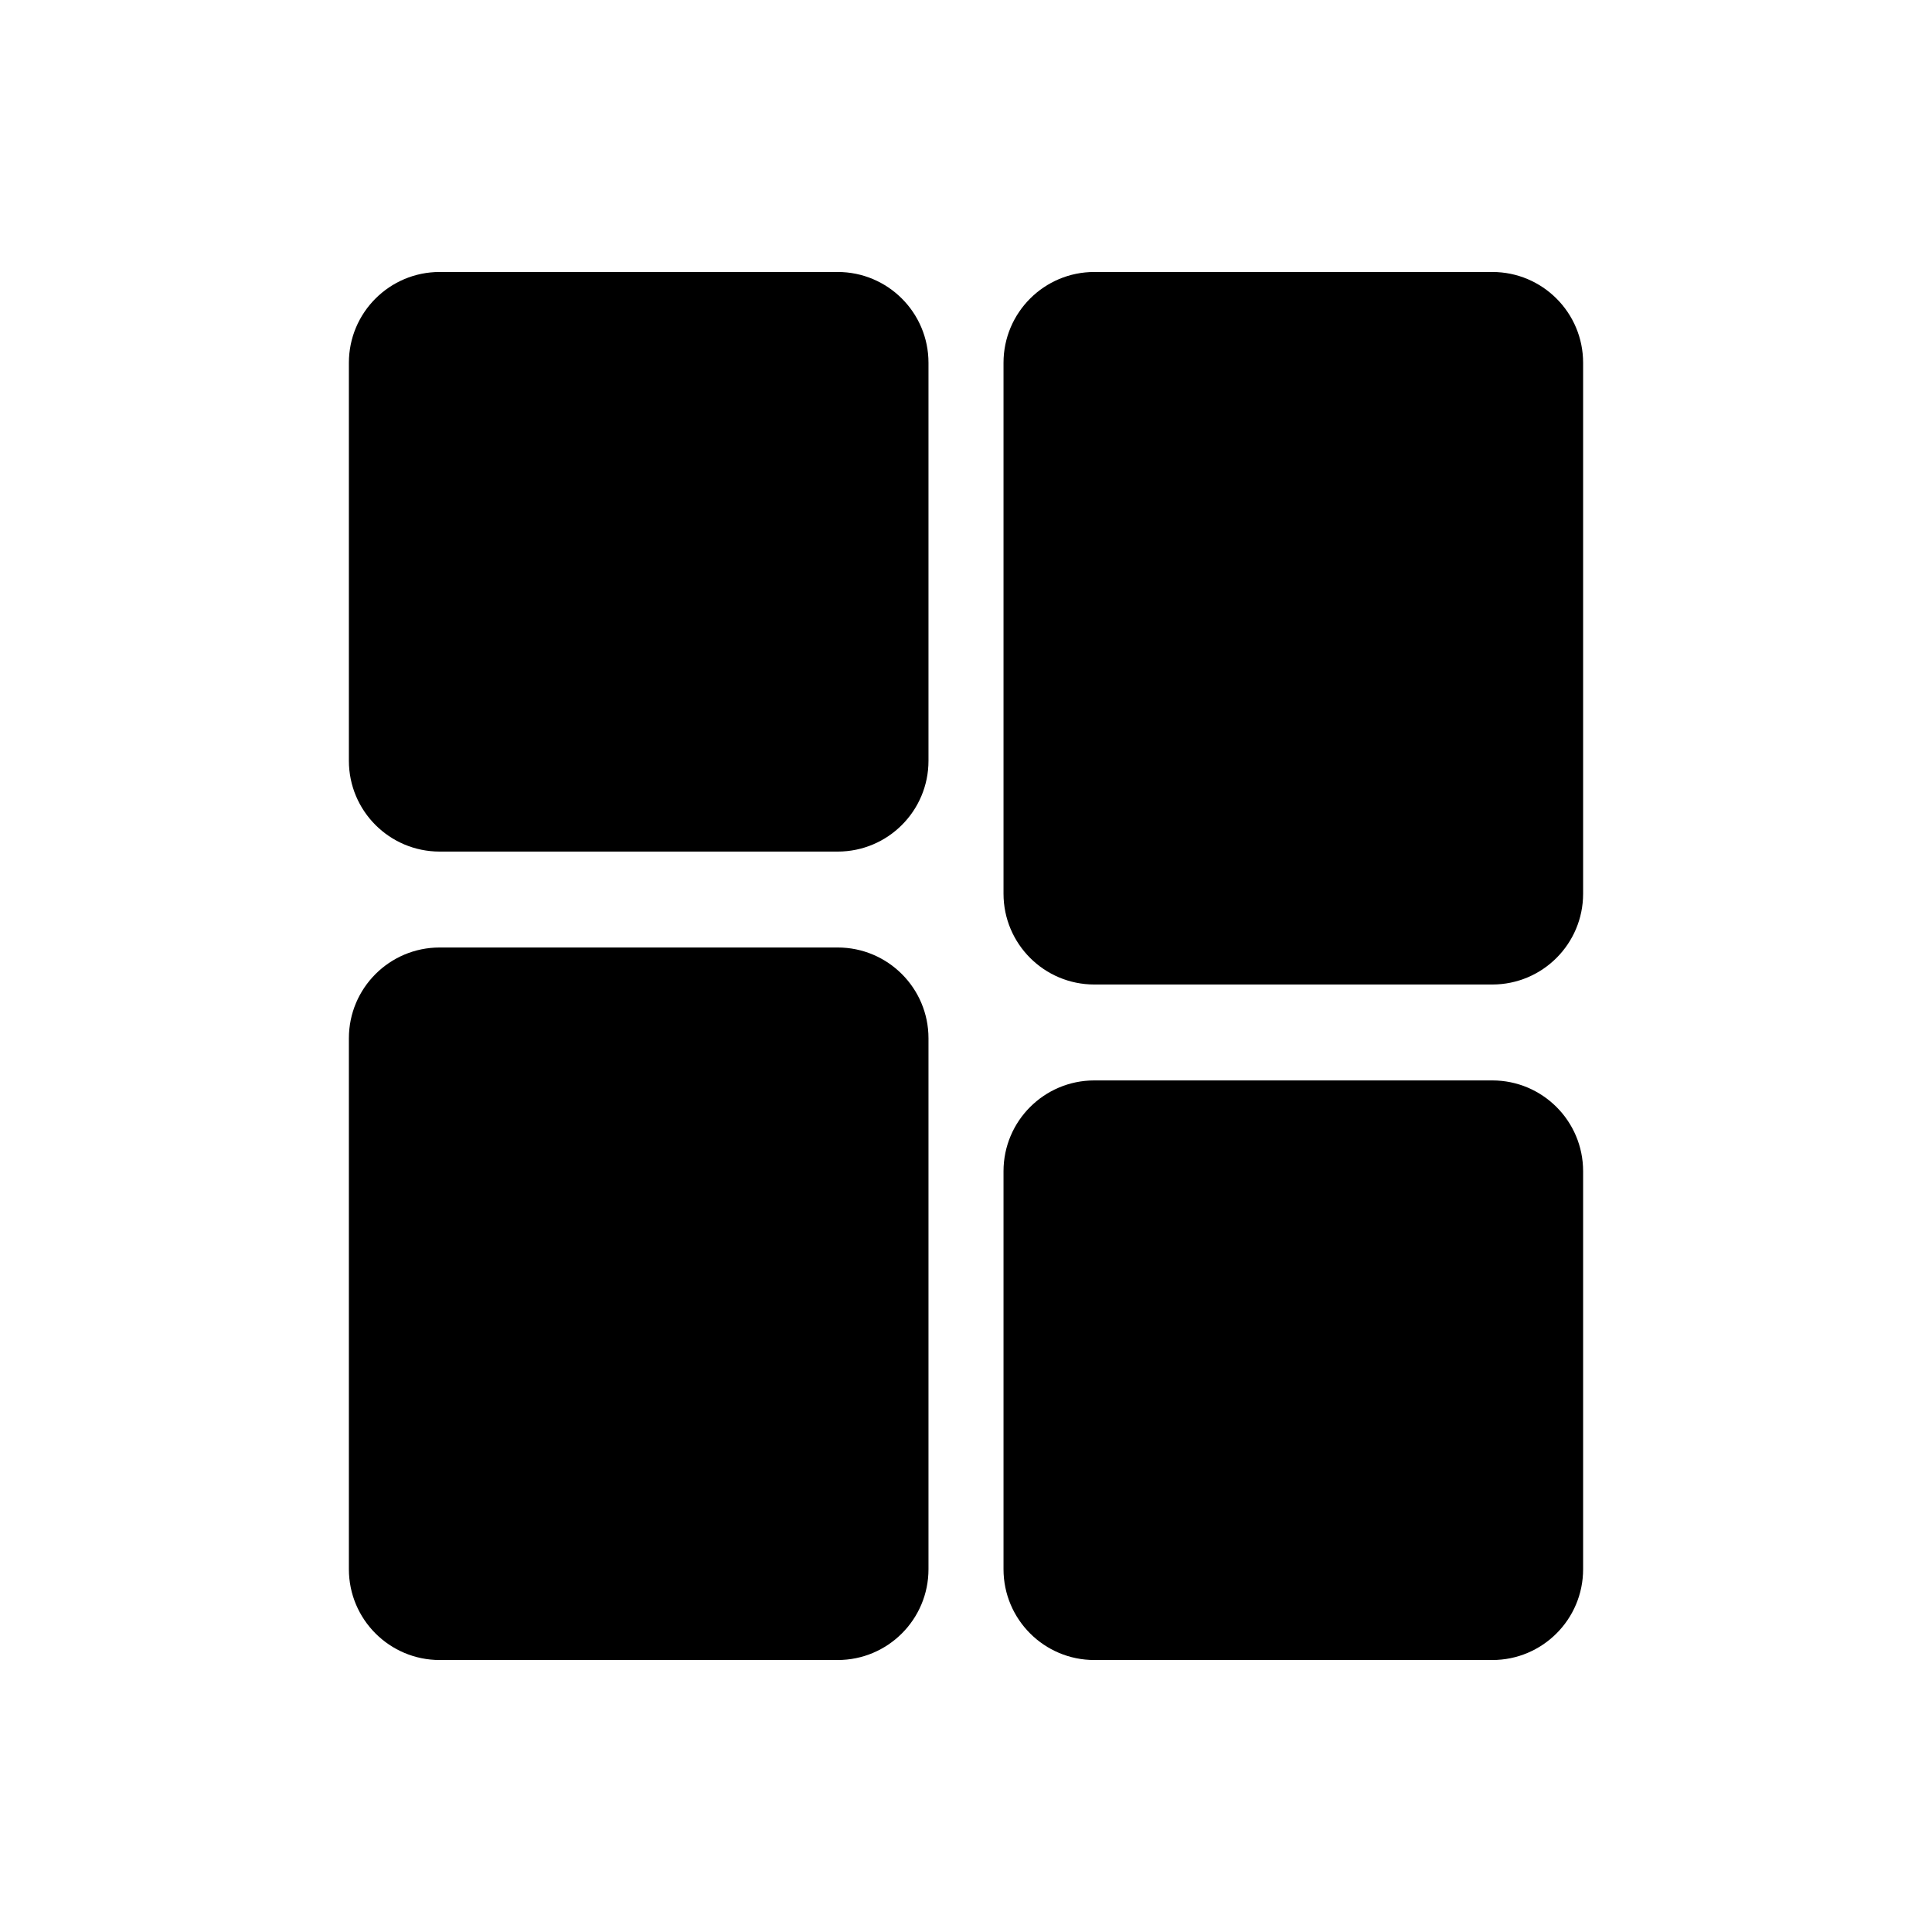
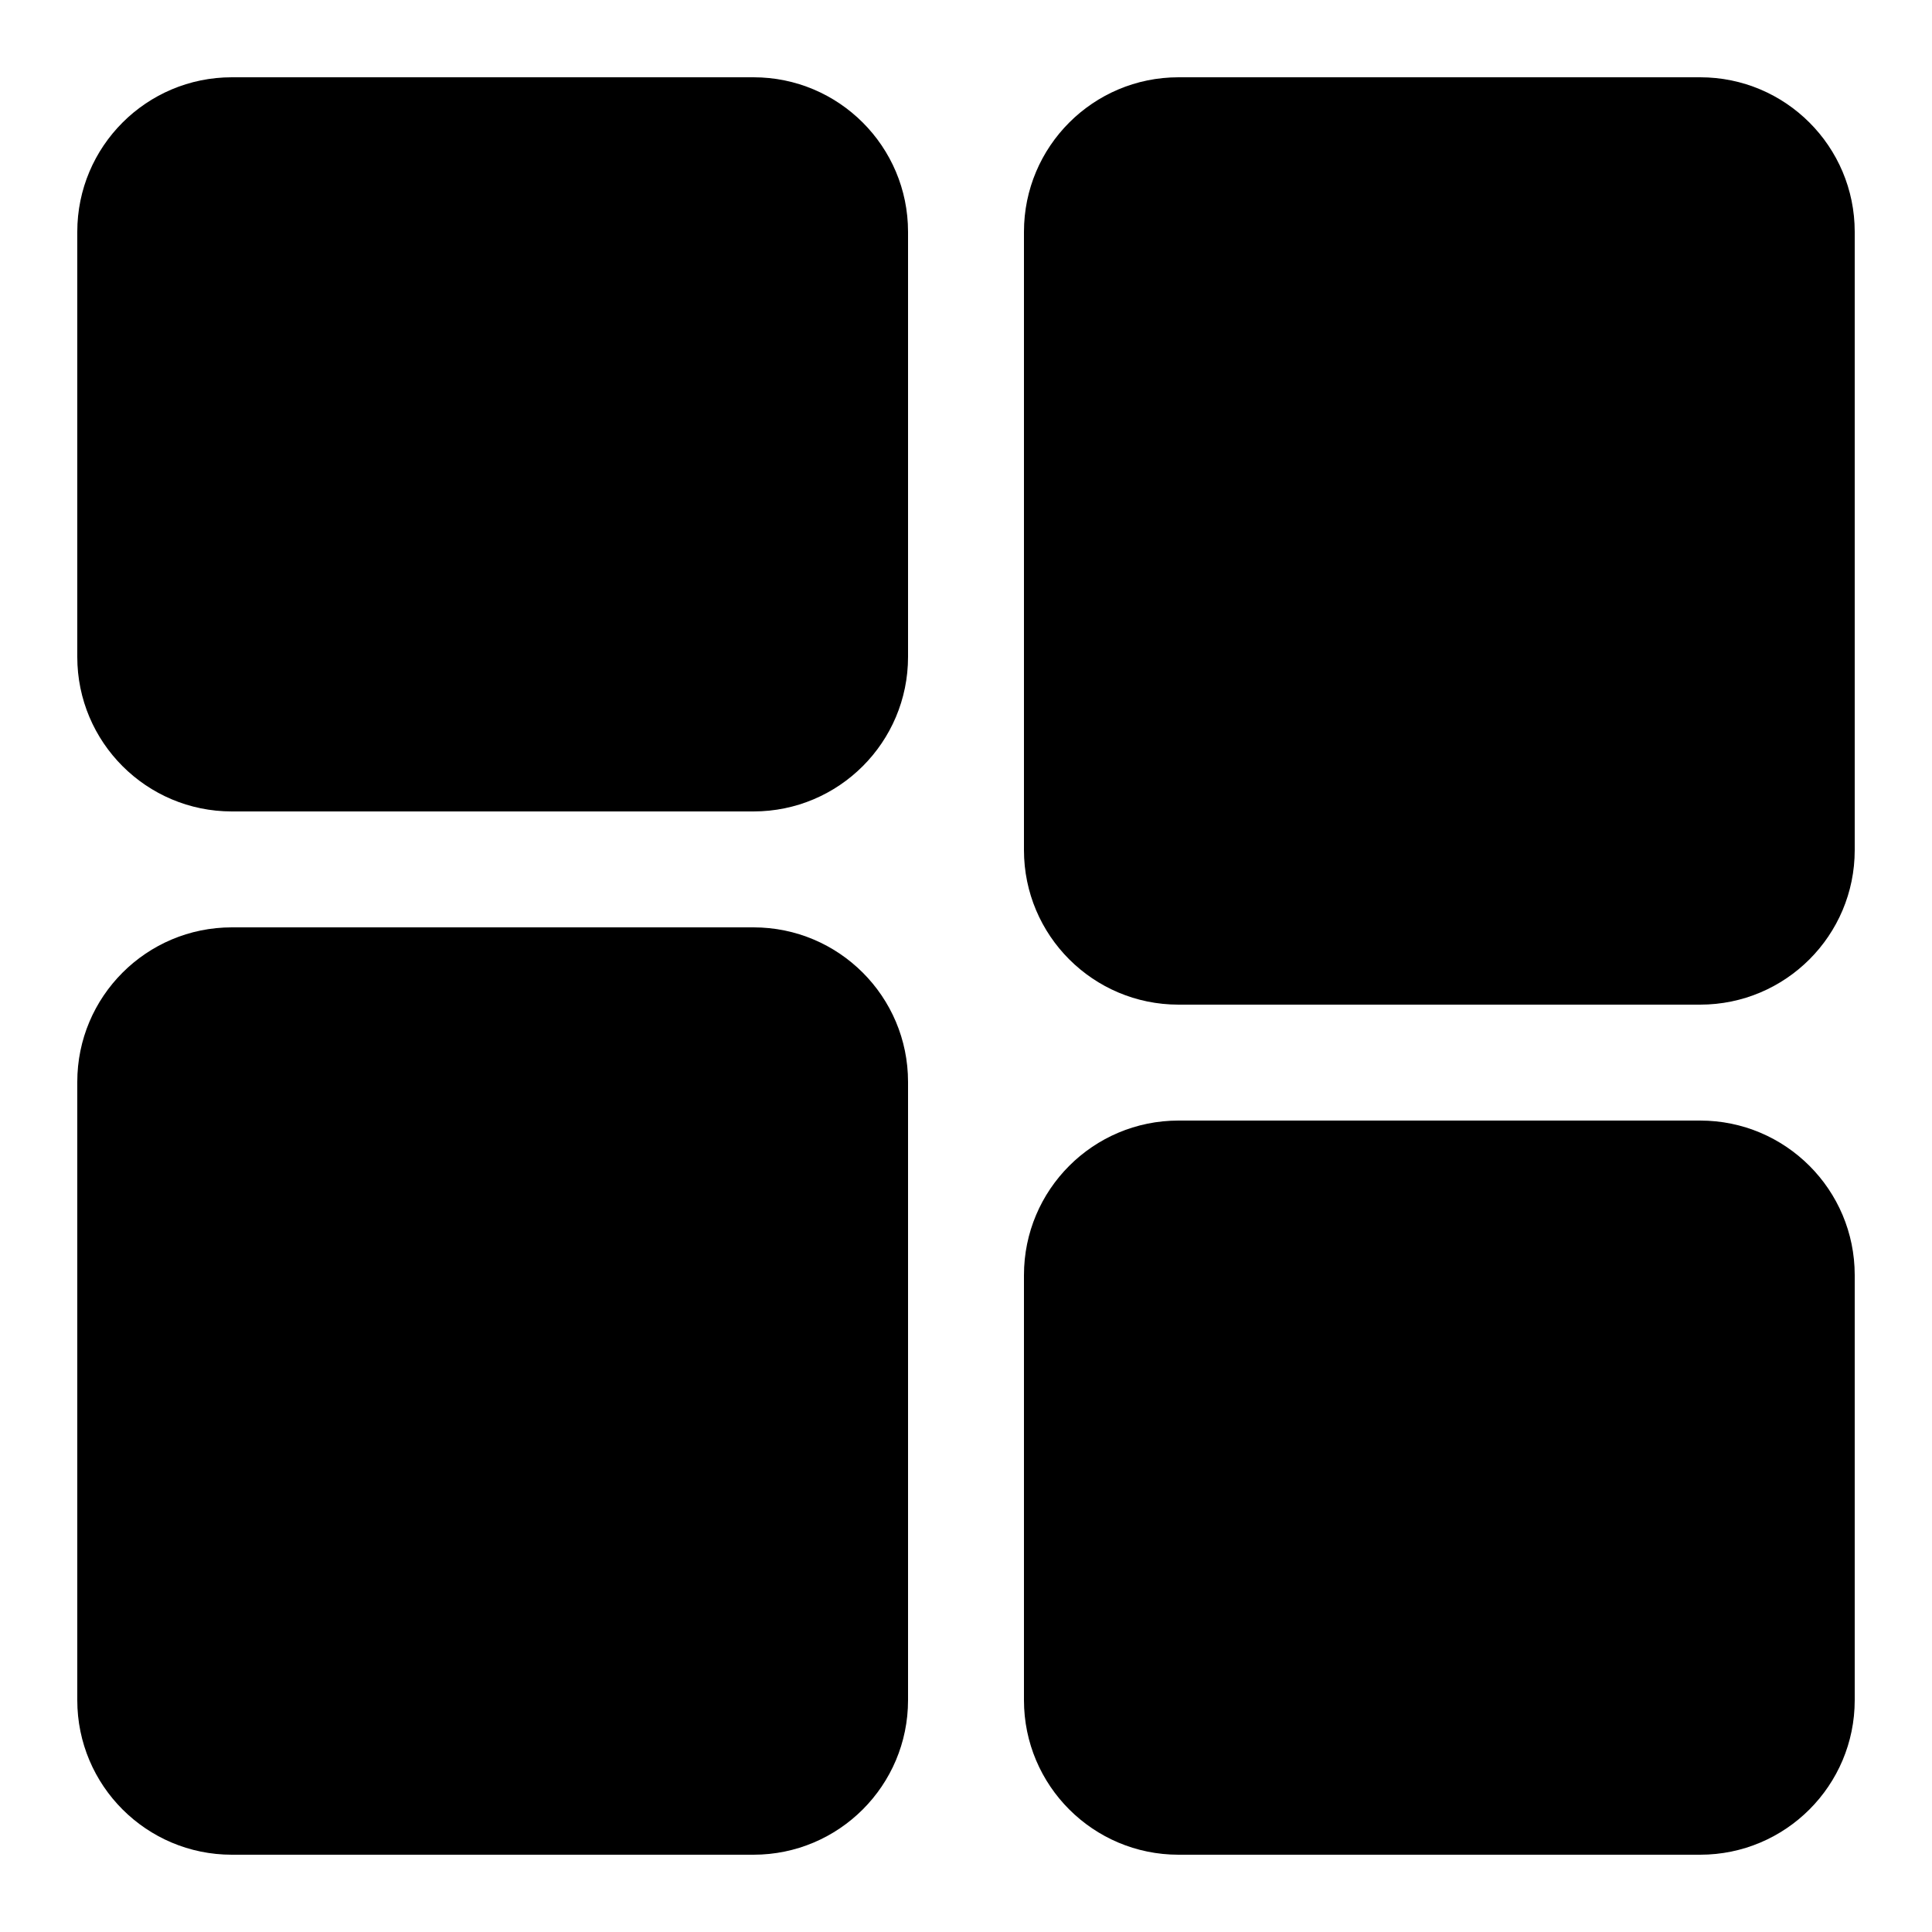
- <svg xmlns="http://www.w3.org/2000/svg" width="2000" zoomAndPan="magnify" viewBox="0 0 1500 1500" height="2000" preserveAspectRatio="xMidYMid meet" version="1.0">
-   <defs>
-     <clipPath id="76ff57fc10">
-       <path d="M 270.875 211.164 L 720.875 211.164 L 720.875 661.164 L 270.875 661.164 Z M 270.875 211.164 " clip-rule="nonzero" />
-     </clipPath>
-     <clipPath id="df28ca2403">
-       <path d="M 341.375 211.164 L 650.375 211.164 C 689.309 211.164 720.875 242.73 720.875 281.664 L 720.875 590.664 C 720.875 629.602 689.309 661.164 650.375 661.164 L 341.375 661.164 C 302.438 661.164 270.875 629.602 270.875 590.664 L 270.875 281.664 C 270.875 242.73 302.438 211.164 341.375 211.164 Z M 341.375 211.164 " clip-rule="nonzero" />
-     </clipPath>
-     <clipPath id="b8a76287ec">
-       <path d="M 0.875 0.164 L 450.875 0.164 L 450.875 450.164 L 0.875 450.164 Z M 0.875 0.164 " clip-rule="nonzero" />
-     </clipPath>
-     <clipPath id="add39b9242">
-       <path d="M 71.375 0.164 L 380.375 0.164 C 419.309 0.164 450.875 31.73 450.875 70.664 L 450.875 379.664 C 450.875 418.602 419.309 450.164 380.375 450.164 L 71.375 450.164 C 32.438 450.164 0.875 418.602 0.875 379.664 L 0.875 70.664 C 0.875 31.73 32.438 0.164 71.375 0.164 Z M 71.375 0.164 " clip-rule="nonzero" />
-     </clipPath>
-     <clipPath id="b618a714c3">
-       <rect x="0" width="451" y="0" height="451" />
-     </clipPath>
-     <clipPath id="256b2608c9">
-       <path d="M 270.875 735.633 L 720.875 735.633 L 720.875 1289 L 270.875 1289 Z M 270.875 735.633 " clip-rule="nonzero" />
-     </clipPath>
-     <clipPath id="16570b9797">
-       <path d="M 341.375 735.633 L 650.375 735.633 C 689.309 735.633 720.875 767.195 720.875 806.133 L 720.875 1218.336 C 720.875 1257.27 689.309 1288.836 650.375 1288.836 L 341.375 1288.836 C 302.438 1288.836 270.875 1257.27 270.875 1218.336 L 270.875 806.133 C 270.875 767.195 302.438 735.633 341.375 735.633 Z M 341.375 735.633 " clip-rule="nonzero" />
-     </clipPath>
-     <clipPath id="d8e23bd0f7">
-       <path d="M 0.875 0.633 L 450.875 0.633 L 450.875 554 L 0.875 554 Z M 0.875 0.633 " clip-rule="nonzero" />
-     </clipPath>
-     <clipPath id="ee0bd76ebb">
-       <path d="M 71.375 0.633 L 380.375 0.633 C 419.309 0.633 450.875 32.195 450.875 71.133 L 450.875 483.336 C 450.875 522.27 419.309 553.836 380.375 553.836 L 71.375 553.836 C 32.438 553.836 0.875 522.27 0.875 483.336 L 0.875 71.133 C 0.875 32.195 32.438 0.633 71.375 0.633 Z M 71.375 0.633 " clip-rule="nonzero" />
-     </clipPath>
-     <clipPath id="040a78df15">
-       <rect x="0" width="451" y="0" height="554" />
-     </clipPath>
-     <clipPath id="204e10df9e">
-       <path d="M 779.125 211.164 L 1229.125 211.164 L 1229.125 764.875 L 779.125 764.875 Z M 779.125 211.164 " clip-rule="nonzero" />
-     </clipPath>
-     <clipPath id="728e8a8a3c">
-       <path d="M 849.625 211.164 L 1158.625 211.164 C 1197.562 211.164 1229.125 242.73 1229.125 281.664 L 1229.125 693.867 C 1229.125 732.805 1197.562 764.367 1158.625 764.367 L 849.625 764.367 C 810.691 764.367 779.125 732.805 779.125 693.867 L 779.125 281.664 C 779.125 242.73 810.691 211.164 849.625 211.164 Z M 849.625 211.164 " clip-rule="nonzero" />
-     </clipPath>
-     <clipPath id="d37986bb28">
-       <path d="M 0.125 0.164 L 450.125 0.164 L 450.125 553.398 L 0.125 553.398 Z M 0.125 0.164 " clip-rule="nonzero" />
-     </clipPath>
-     <clipPath id="2a042c104f">
-       <path d="M 70.625 0.164 L 379.625 0.164 C 418.562 0.164 450.125 31.73 450.125 70.664 L 450.125 482.867 C 450.125 521.805 418.562 553.367 379.625 553.367 L 70.625 553.367 C 31.691 553.367 0.125 521.805 0.125 482.867 L 0.125 70.664 C 0.125 31.73 31.691 0.164 70.625 0.164 Z M 70.625 0.164 " clip-rule="nonzero" />
-     </clipPath>
-     <clipPath id="ffead99ae0">
-       <rect x="0" width="451" y="0" height="554" />
-     </clipPath>
-     <clipPath id="3c29ff2efb">
-       <path d="M 779.125 838.836 L 1229.125 838.836 L 1229.125 1288.836 L 779.125 1288.836 Z M 779.125 838.836 " clip-rule="nonzero" />
-     </clipPath>
-     <clipPath id="f3f253f3a9">
-       <path d="M 849.625 838.836 L 1158.625 838.836 C 1197.562 838.836 1229.125 870.398 1229.125 909.336 L 1229.125 1218.336 C 1229.125 1257.27 1197.562 1288.836 1158.625 1288.836 L 849.625 1288.836 C 810.691 1288.836 779.125 1257.27 779.125 1218.336 L 779.125 909.336 C 779.125 870.398 810.691 838.836 849.625 838.836 Z M 849.625 838.836 " clip-rule="nonzero" />
-     </clipPath>
-     <clipPath id="4fd926d7e5">
-       <path d="M 0.125 0.836 L 450.125 0.836 L 450.125 450.836 L 0.125 450.836 Z M 0.125 0.836 " clip-rule="nonzero" />
-     </clipPath>
-     <clipPath id="2372044ddd">
-       <path d="M 70.625 0.836 L 379.625 0.836 C 418.562 0.836 450.125 32.398 450.125 71.336 L 450.125 380.336 C 450.125 419.27 418.562 450.836 379.625 450.836 L 70.625 450.836 C 31.691 450.836 0.125 419.27 0.125 380.336 L 0.125 71.336 C 0.125 32.398 31.691 0.836 70.625 0.836 Z M 70.625 0.836 " clip-rule="nonzero" />
-     </clipPath>
-     <clipPath id="dbfbe953a4">
-       <rect x="0" width="451" y="0" height="451" />
-     </clipPath>
-   </defs>
-   <g clip-path="url(#76ff57fc10)">
-     <g clip-path="url(#df28ca2403)">
-       <g transform="matrix(1, 0, 0, 1, 270, 211)">
-         <g clip-path="url(#b618a714c3)">
-           <g clip-path="url(#b8a76287ec)">
-             <g clip-path="url(#add39b9242)">
-               <path fill="#000000" d="M 0.875 0.164 L 450.875 0.164 L 450.875 450.164 L 0.875 450.164 Z M 0.875 0.164 " fill-opacity="1" fill-rule="nonzero" />
-             </g>
-           </g>
-         </g>
-       </g>
-     </g>
-   </g>
-   <g clip-path="url(#256b2608c9)">
-     <g clip-path="url(#16570b9797)">
-       <g transform="matrix(1, 0, 0, 1, 270, 735)">
-         <g clip-path="url(#040a78df15)">
-           <g clip-path="url(#d8e23bd0f7)">
-             <g clip-path="url(#ee0bd76ebb)">
-               <path fill="#000000" d="M 0.875 0.633 L 450.875 0.633 L 450.875 554.344 L 0.875 554.344 Z M 0.875 0.633 " fill-opacity="1" fill-rule="nonzero" />
-             </g>
-           </g>
-         </g>
-       </g>
-     </g>
-   </g>
-   <g clip-path="url(#204e10df9e)">
-     <g clip-path="url(#728e8a8a3c)">
-       <g transform="matrix(1, 0, 0, 1, 779, 211)">
-         <g clip-path="url(#ffead99ae0)">
-           <g clip-path="url(#d37986bb28)">
-             <g clip-path="url(#2a042c104f)">
-               <path fill="#000000" d="M 0.125 0.164 L 450.125 0.164 L 450.125 553.875 L 0.125 553.875 Z M 0.125 0.164 " fill-opacity="1" fill-rule="nonzero" />
-             </g>
-           </g>
-         </g>
-       </g>
-     </g>
-   </g>
-   <g clip-path="url(#3c29ff2efb)">
-     <g clip-path="url(#f3f253f3a9)">
-       <g transform="matrix(1, 0, 0, 1, 779, 838)">
-         <g clip-path="url(#dbfbe953a4)">
-           <g clip-path="url(#4fd926d7e5)">
-             <g clip-path="url(#2372044ddd)">
-               <path fill="#000000" d="M 0.125 0.836 L 450.125 0.836 L 450.125 450.836 L 0.125 450.836 Z M 0.125 0.836 " fill-opacity="1" fill-rule="nonzero" />
-             </g>
-           </g>
-         </g>
-       </g>
-     </g>
-   </g>
+ <svg xmlns="http://www.w3.org/2000/svg" viewBox="0 0 100 100" width="100%" height="100%">
+   <rect x="4" y="4" width="43" height="38" rx="8" fill="#000000" />
+   <rect x="4" y="48" width="43" height="48" rx="8" fill="#000000" />
+   <rect x="53" y="4" width="43" height="48" rx="8" fill="#000000" />
+   <rect x="53" y="58" width="43" height="38" rx="8" fill="#000000" />
</svg>
